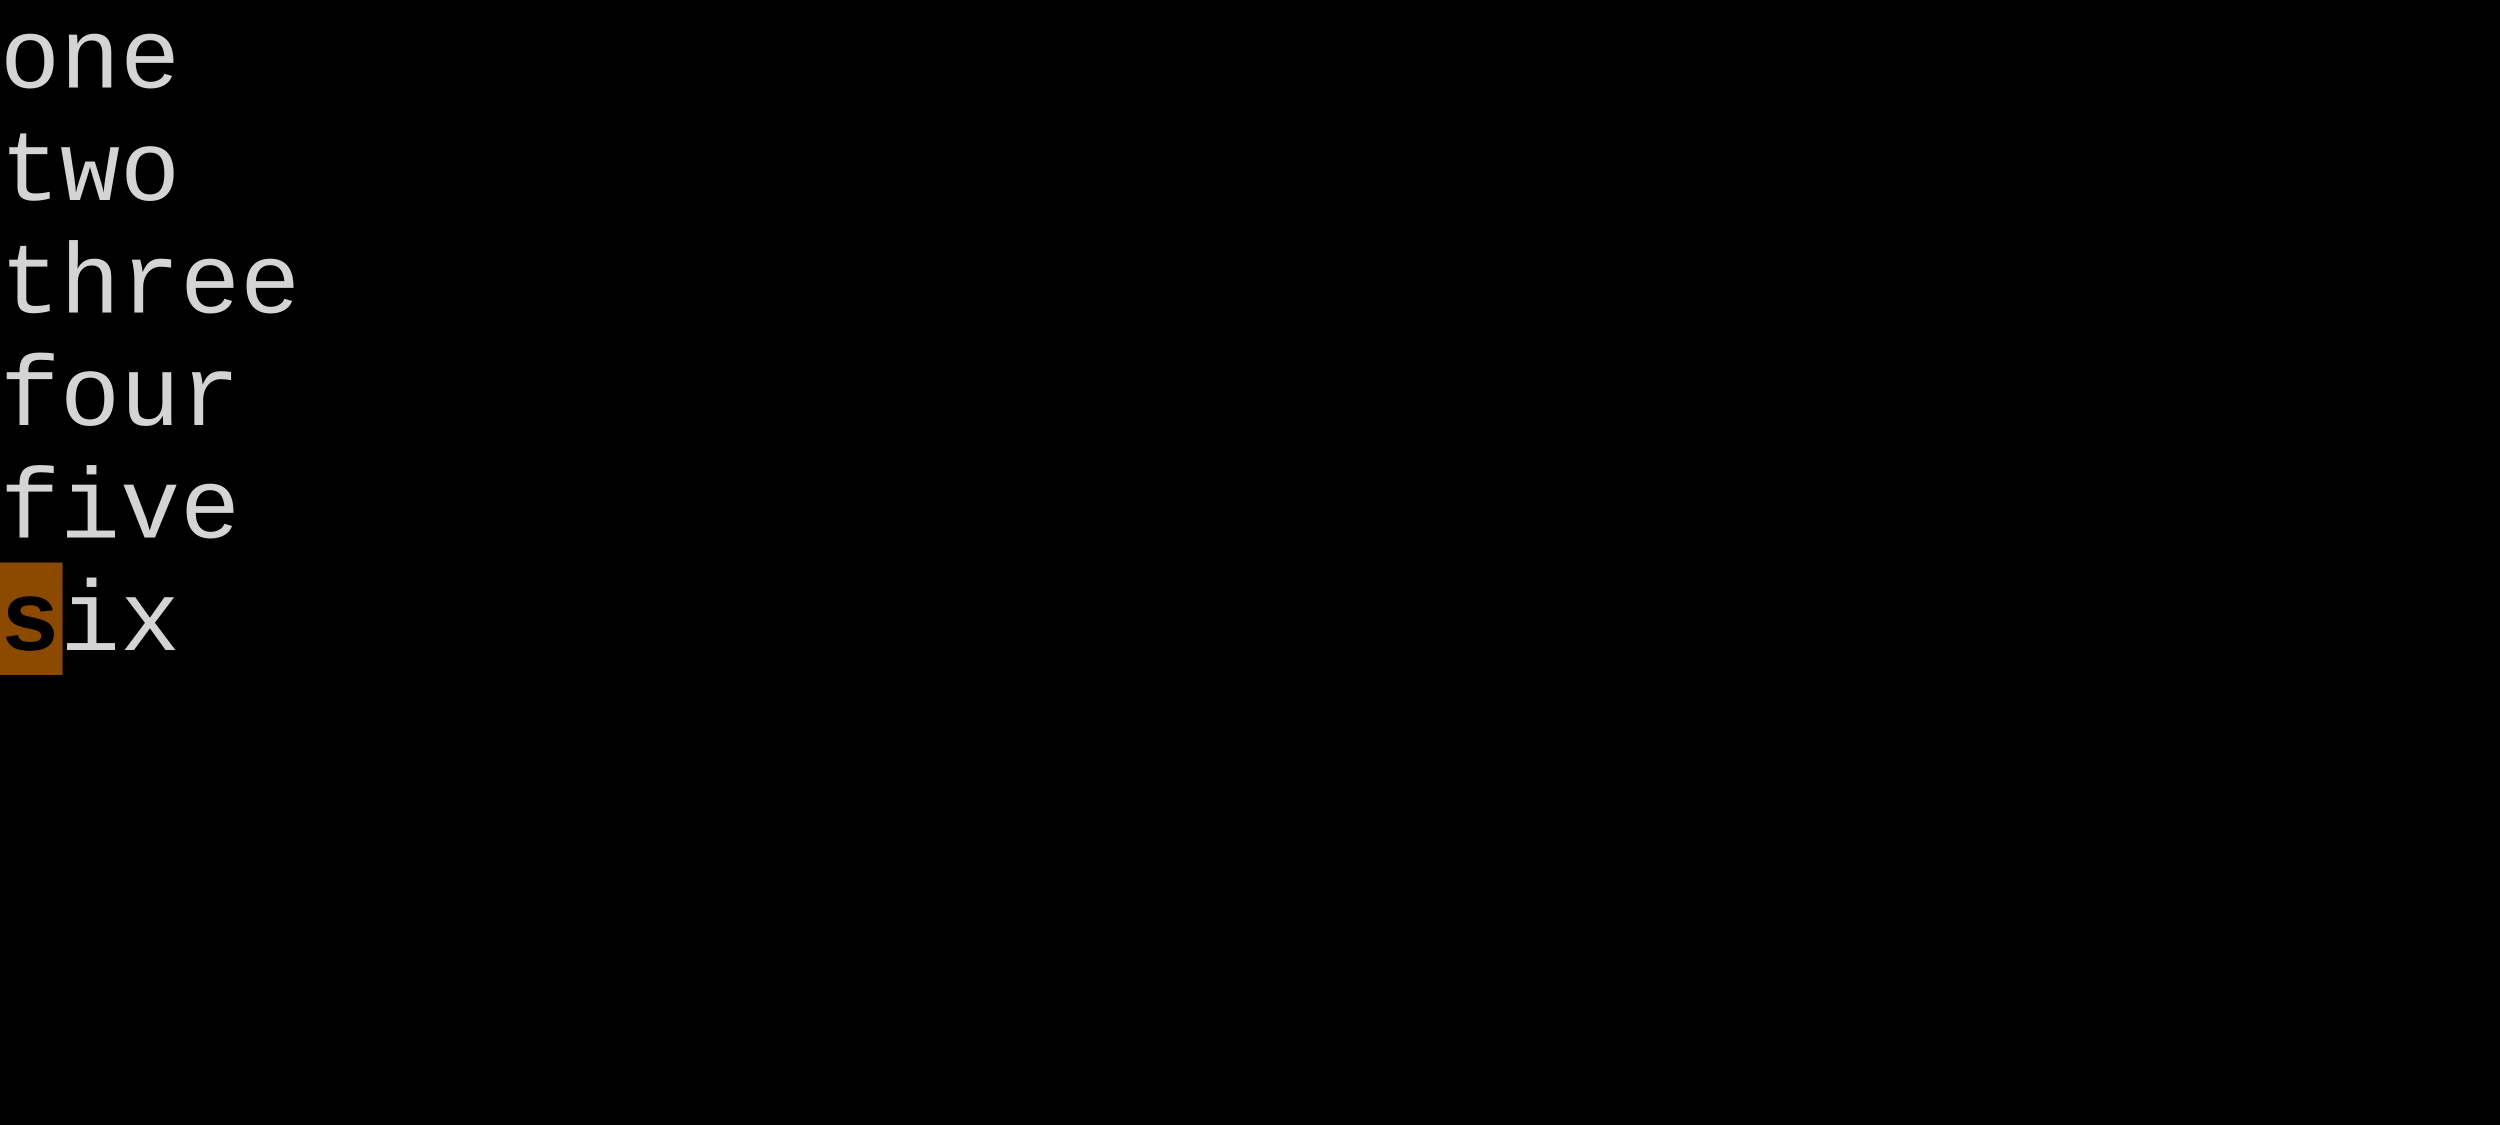
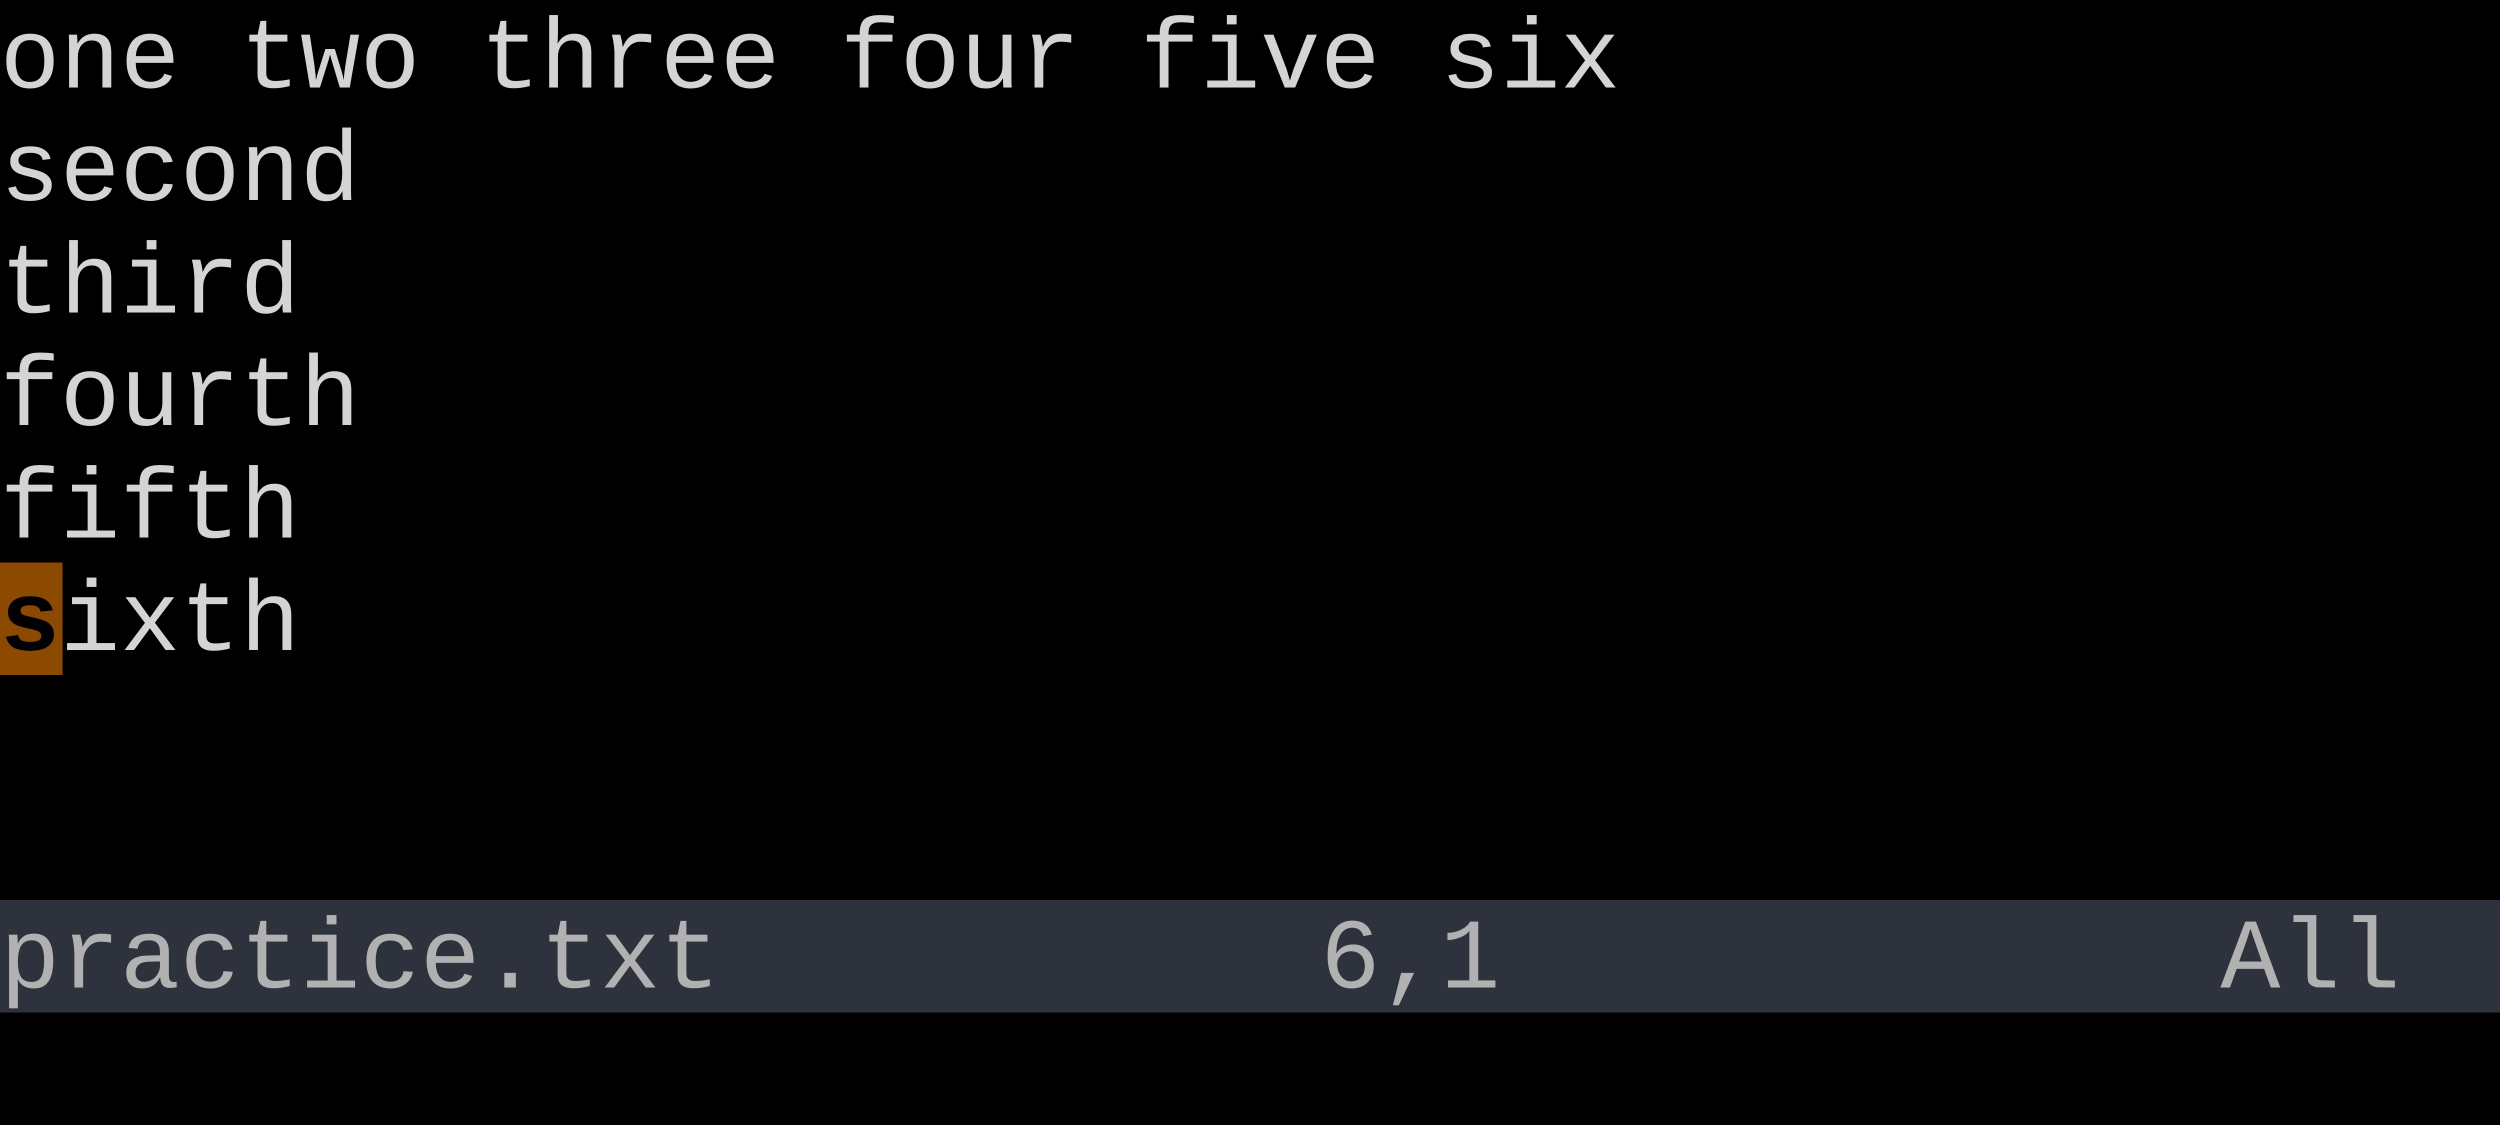
<svg xmlns="http://www.w3.org/2000/svg" viewBox="0 0 400 180" font-family="'Cascadia Code','Consolas','Courier New',monospace" font-size="16" xml:space="preserve" data-vimfu-theme="color">
  <defs>
    <style>
      .bg0 { fill: #000000; }
+       .bg1 { fill: #2e323c; }
      .fg0 { fill: #d4d4d4; }
+       .fg1 { fill: #000000; }
+       .fg2 { fill: #b1b1b1; }
      .cursor { fill: #ff8700; opacity: 0.55; }
      .cursor-text { fill: #000; font-weight: bold; }
  </style>
  </defs>
  <g class="backgrounds">
    <rect class="bg0" width="400" height="180" />
+     <rect class="bg1" x="0" y="144" width="400" height="18" />
  </g>
  <g class="foreground">
    <text y="14">
-       <tspan class="fg0" x="0 10 20" xml:space="preserve">one</tspan>
+       <tspan class="fg0" x="0 10 20 30 40 50 60 70 80 90 100 110 120 130 140 150 160 170 180 190 200 210 220 230 240 250 260" xml:space="preserve">one two three four five six</tspan>
    </text>
    <text y="32">
-       <tspan class="fg0" x="0 10 20" xml:space="preserve">two</tspan>
+       <tspan class="fg0" x="0 10 20 30 40 50" xml:space="preserve">second</tspan>
    </text>
    <text y="50">
-       <tspan class="fg0" x="0 10 20 30 40" xml:space="preserve">three</tspan>
+       <tspan class="fg0" x="0 10 20 30 40" xml:space="preserve">third</tspan>
    </text>
    <text y="68">
-       <tspan class="fg0" x="0 10 20 30" xml:space="preserve">four</tspan>
+       <tspan class="fg0" x="0 10 20 30 40 50" xml:space="preserve">fourth</tspan>
    </text>
    <text y="86">
-       <tspan class="fg0" x="0 10 20 30" xml:space="preserve">five</tspan>
+       <tspan class="fg0" x="0 10 20 30 40" xml:space="preserve">fifth</tspan>
    </text>
    <text y="104">
-       <tspan class="fg0" x="0 10 20" xml:space="preserve">six</tspan>
+       <tspan class="fg0" x="0 10 20 30 40" xml:space="preserve">sixth</tspan>
+     </text>
+     <text y="122">
+       <tspan class="fg1" x="0" xml:space="preserve">~</tspan>
+     </text>
+     <text y="140">
+       <tspan class="fg1" x="0" xml:space="preserve">~</tspan>
+     </text>
+     <text y="158">
+       <tspan class="fg2" x="0 10 20 30 40 50 60 70 80 90 100 110 120 130 140 150 160 170 180 190 200 210 220 230 240 250 260 270 280 290 300 310 320 330 340 350 360 370 380 390" xml:space="preserve">practice.txt          6,1            All</tspan>
    </text>
  </g>
  <g class="cursors">
    <rect class="cursor" x="0" y="90" width="10" height="18" />
    <text class="cursor-text" x="0" y="104">s</text>
  </g>
</svg>
